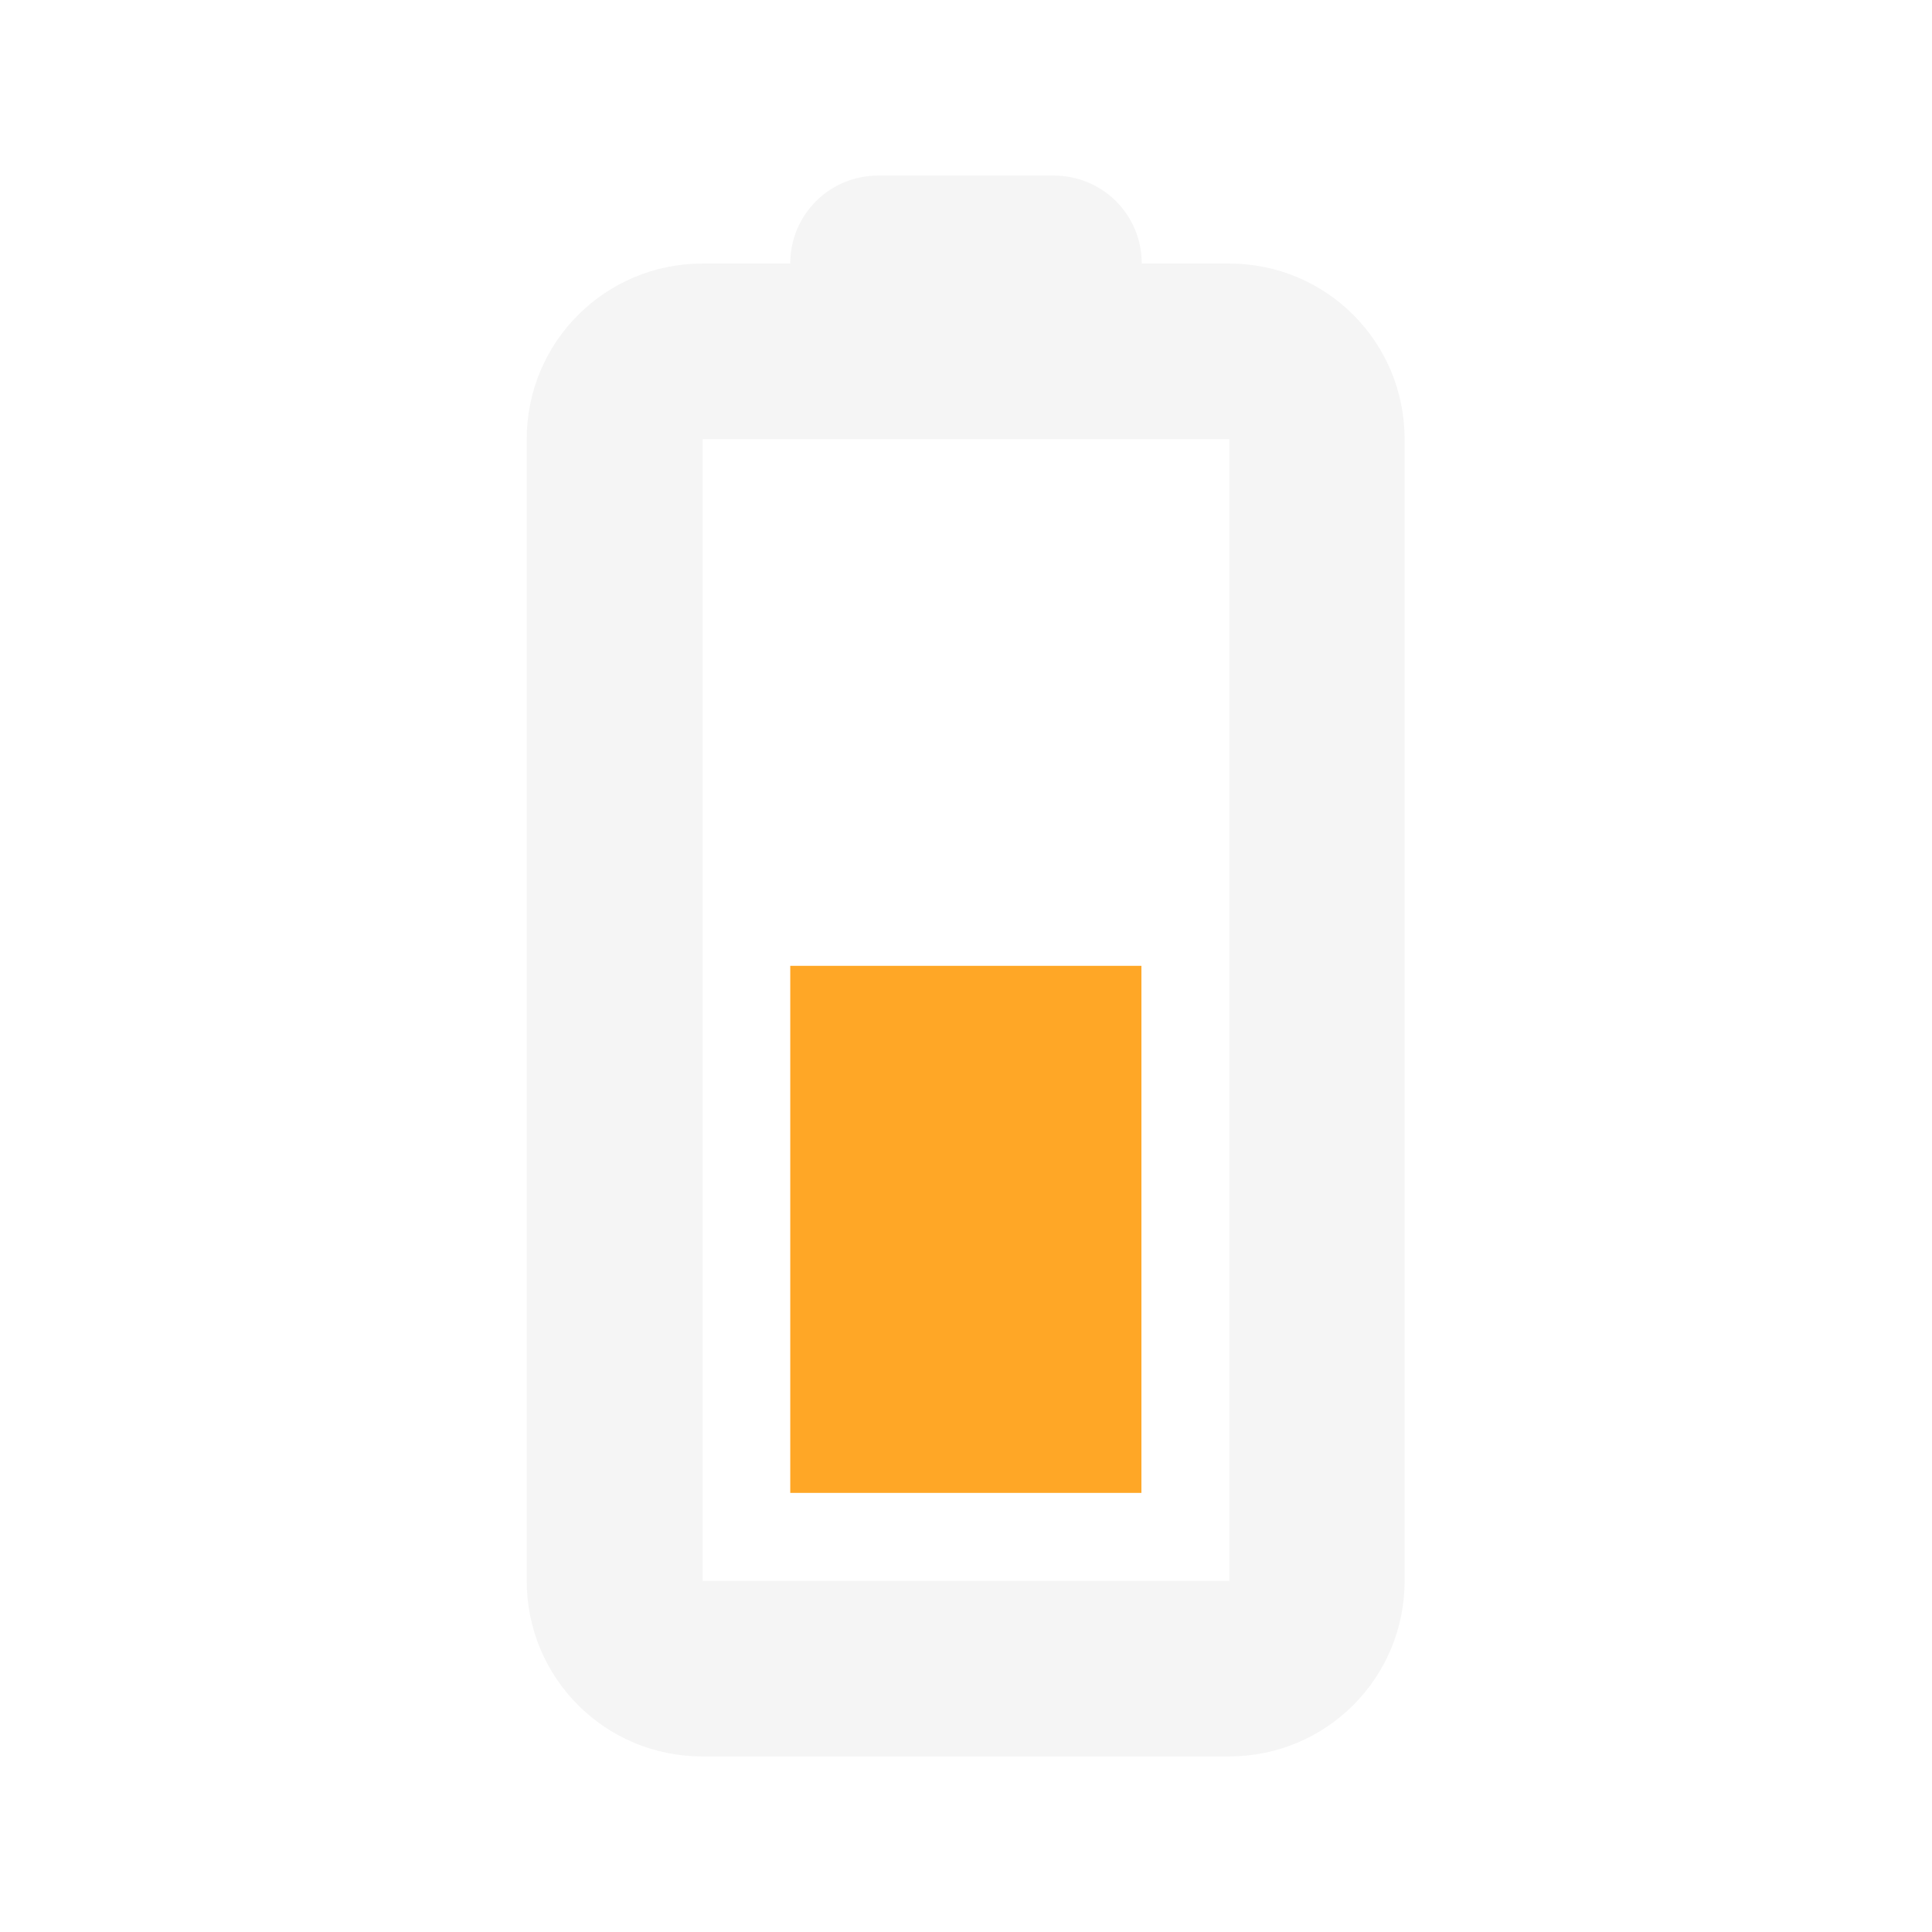
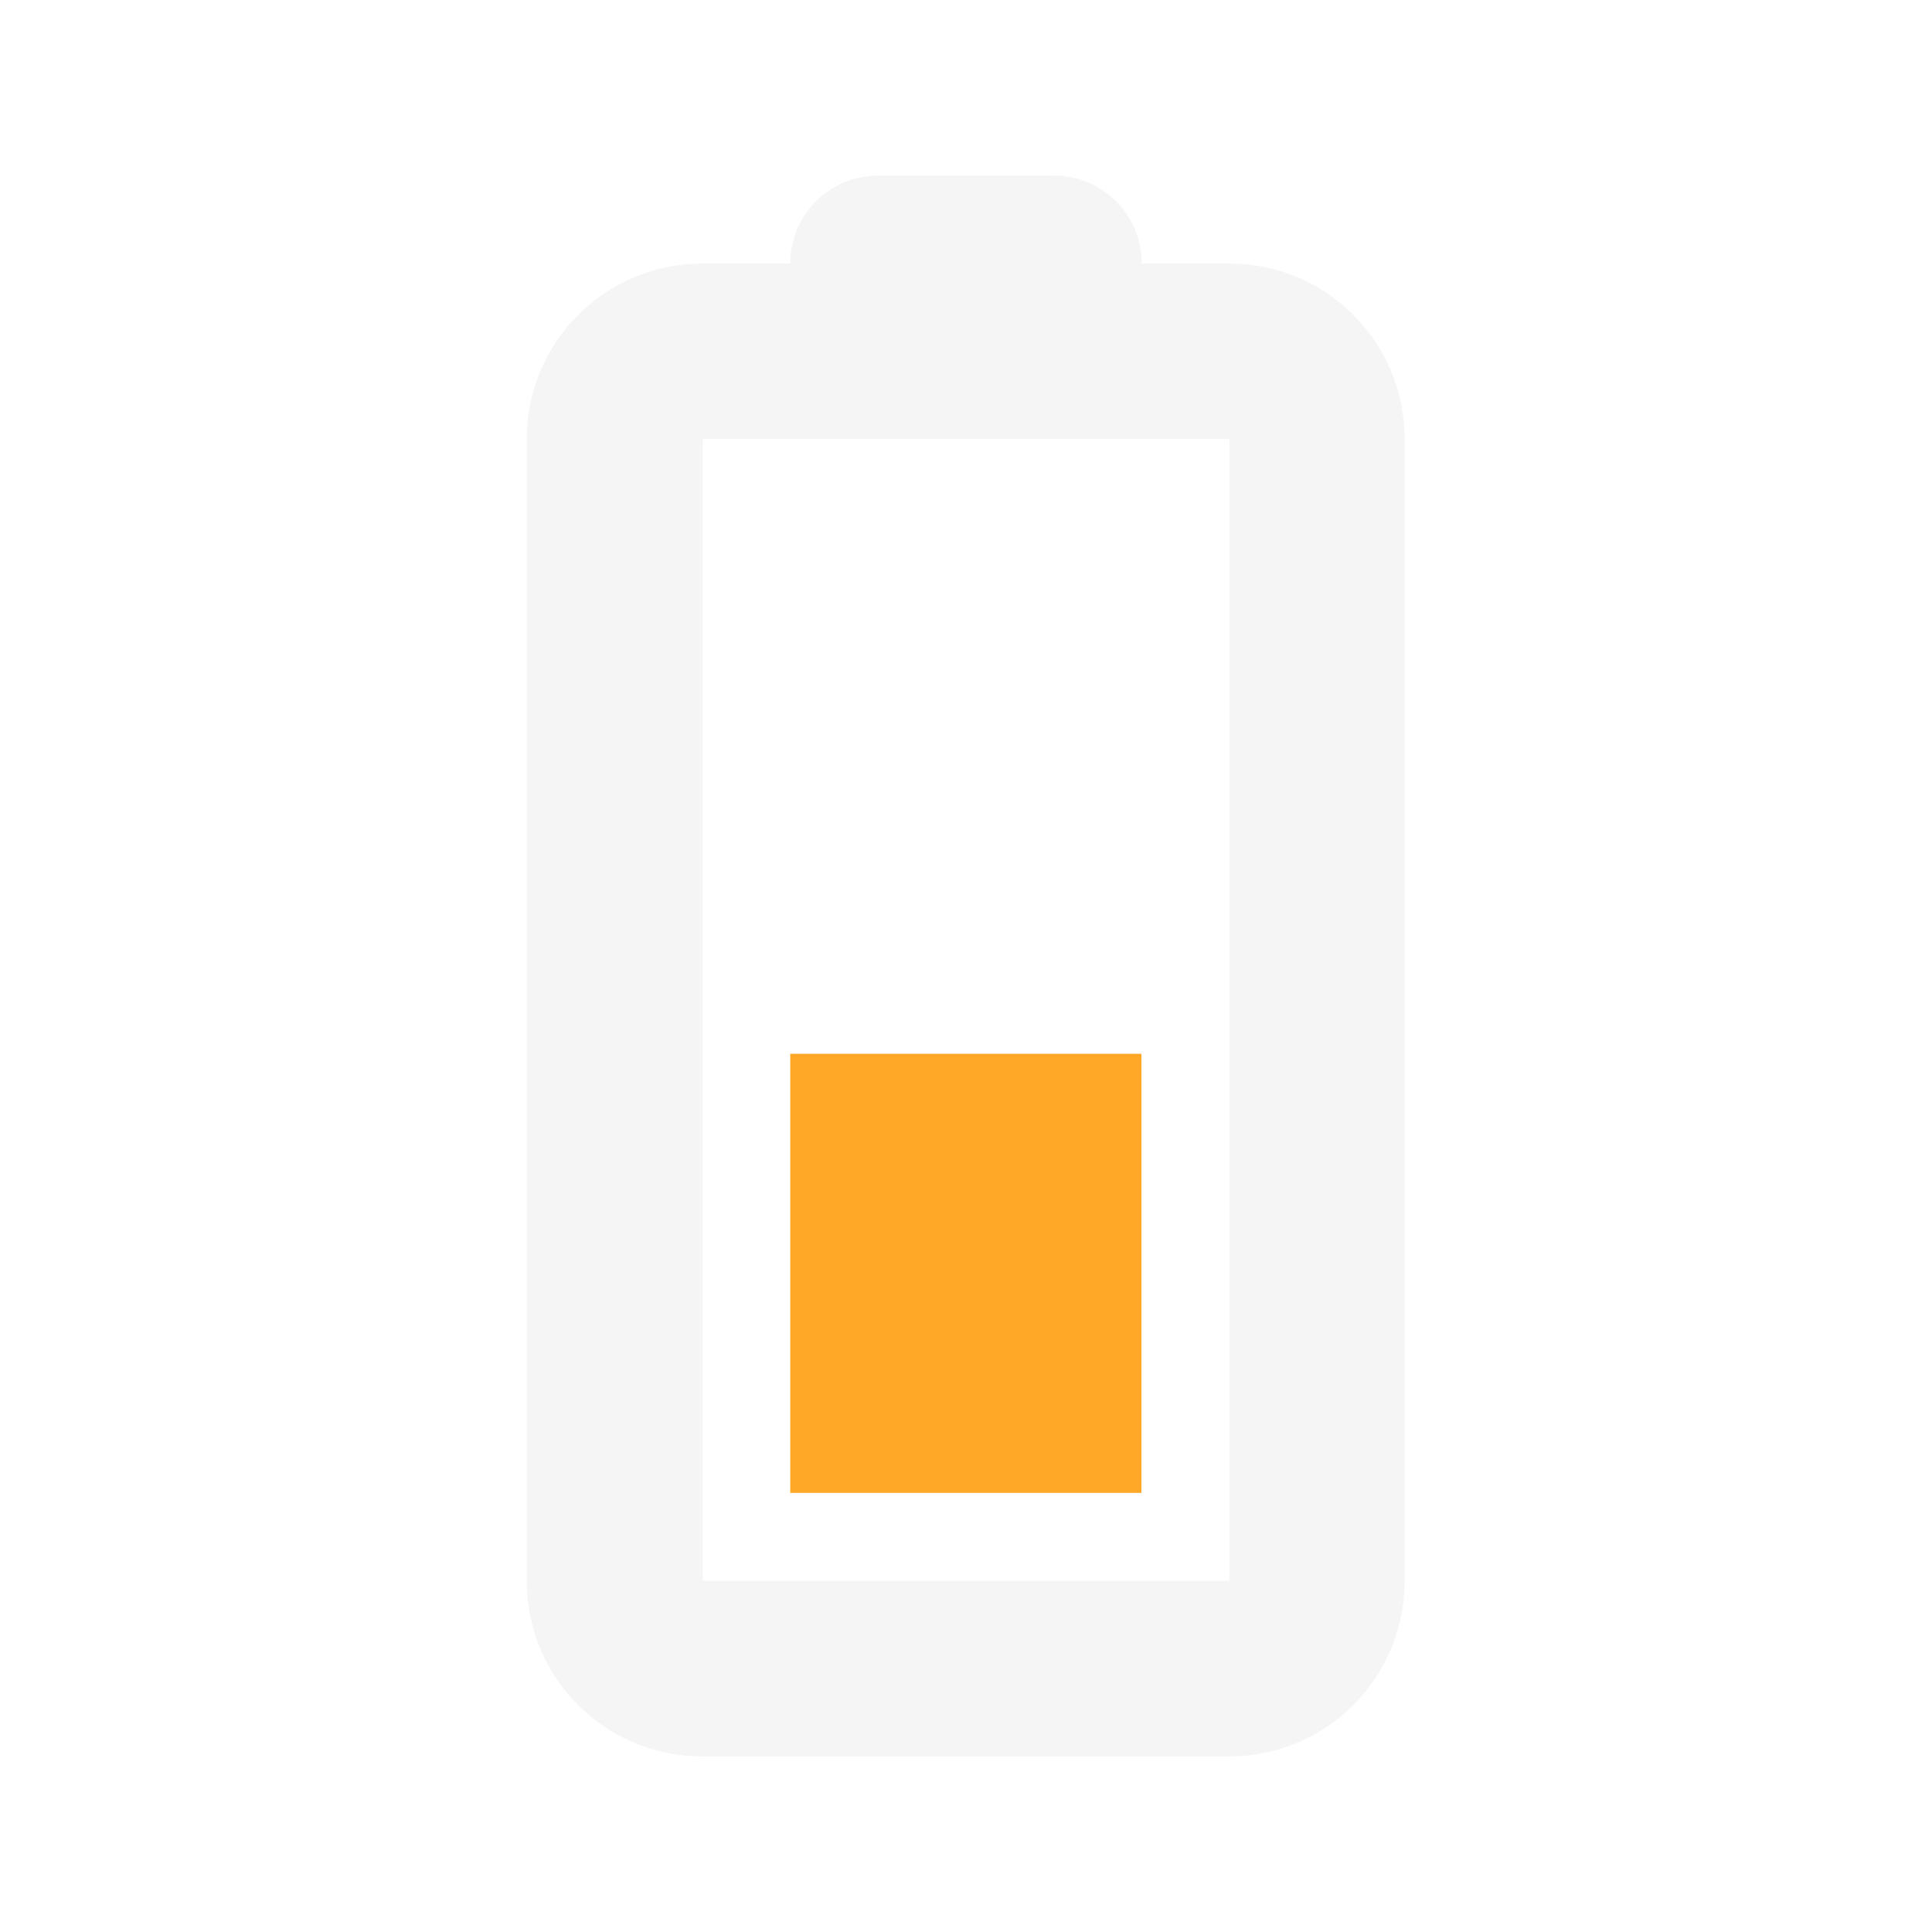
<svg xmlns="http://www.w3.org/2000/svg" width="22" height="22" viewBox="0 0 5.821 5.821" version="1.1" id="svg1">
  <defs id="defs1" />
  <g id="layer1">
    <path id="battery-22" d="m 2.646,0.529 c -0.147,0 -0.265,0.118 -0.265,0.265 H 2.117 C 1.824,0.794 1.587,1.03 1.587,1.323 v 3.44 c 0,0.293 0.236,0.529 0.529,0.529 h 1.587 c 0.293,0 0.529,-0.236 0.529,-0.529 V 1.323 c 0,-0.293 -0.236,-0.529 -0.529,-0.529 H 3.44 C 3.44,0.647 3.322,0.529 3.175,0.529 Z M 2.117,1.323 h 1.587 v 3.44 h -1.587 z" style="color:#4d4d4d;fill:#f5f5f5;fill-opacity:1;stroke:none;stroke-width:0.265" class="ColorScheme-Text" />
-     <rect style="opacity:1;fill:#ffa726;fill-opacity:1;stroke-width:0.195;stroke-linecap:round;stroke-linejoin:round" id="rect1" class="warning" width="1.058" height="1.588" x="2.381" y="2.91" />
+     <rect style="opacity:1;fill:#ffa726;fill-opacity:1;stroke-width:0.178;stroke-linecap:round;stroke-linejoin:round" id="rect1" class="warning" width="1.058" height="1.323" x="2.381" y="3.175" />
  </g>
</svg>
